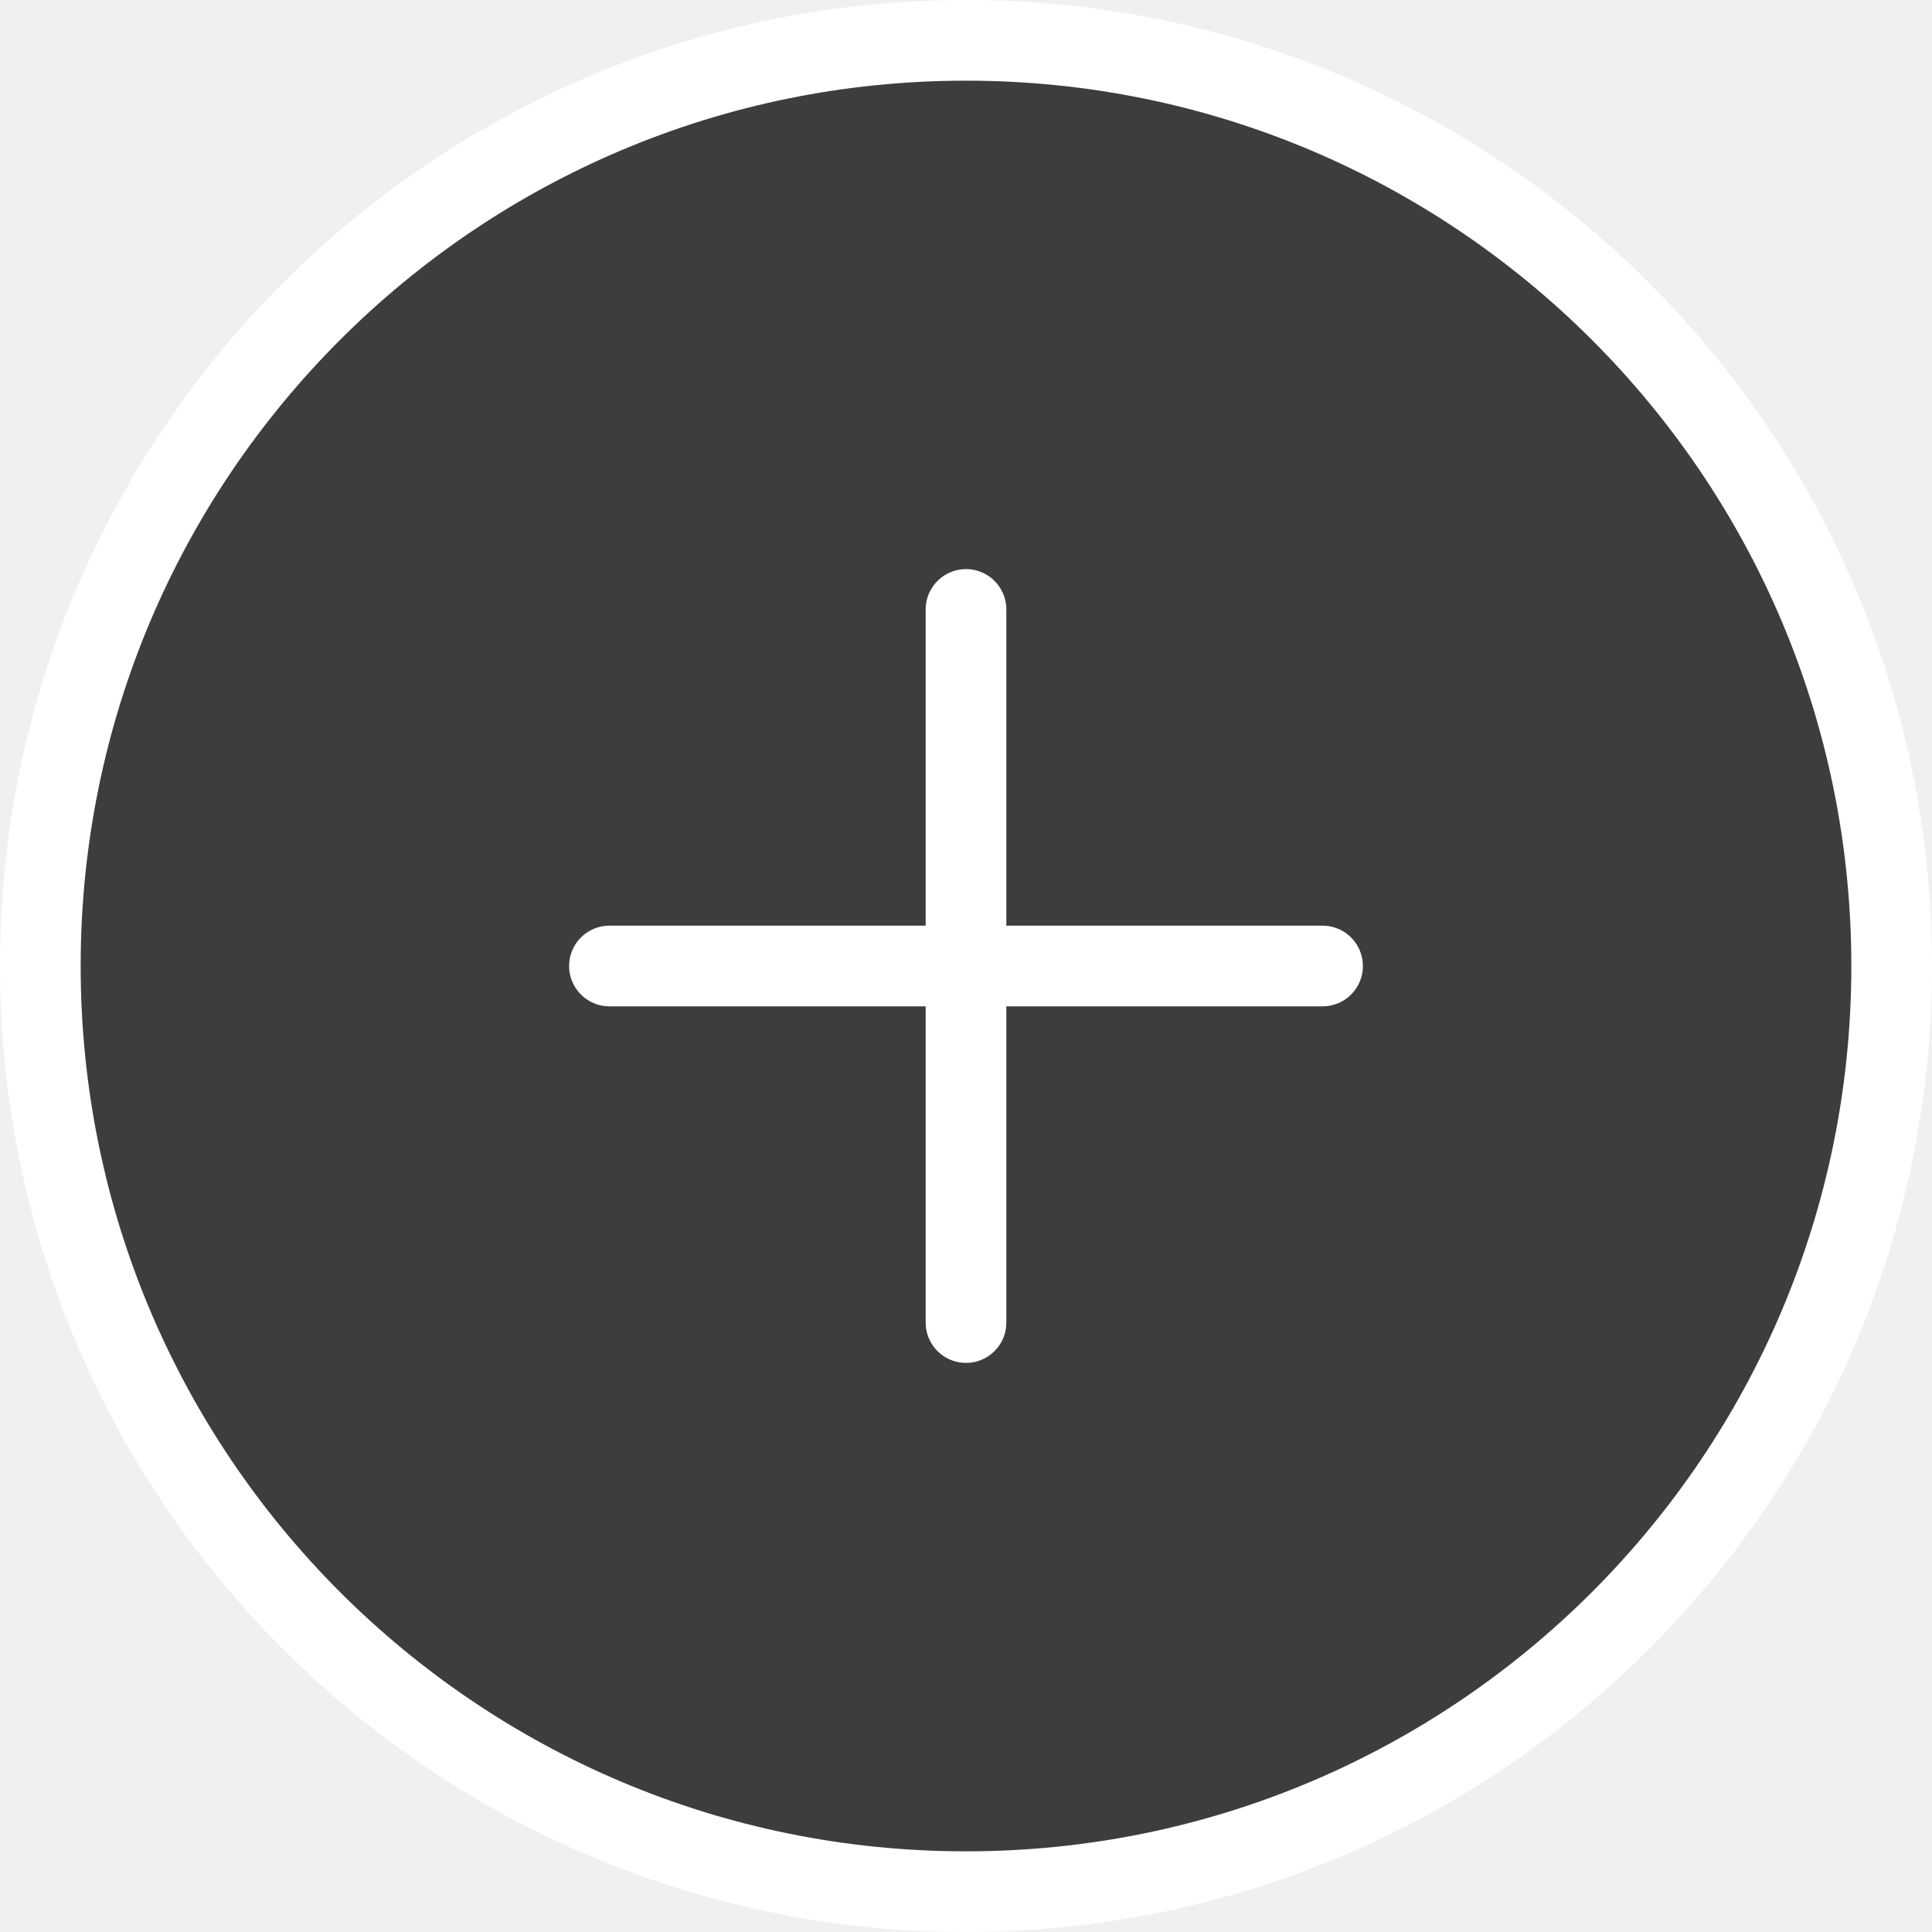
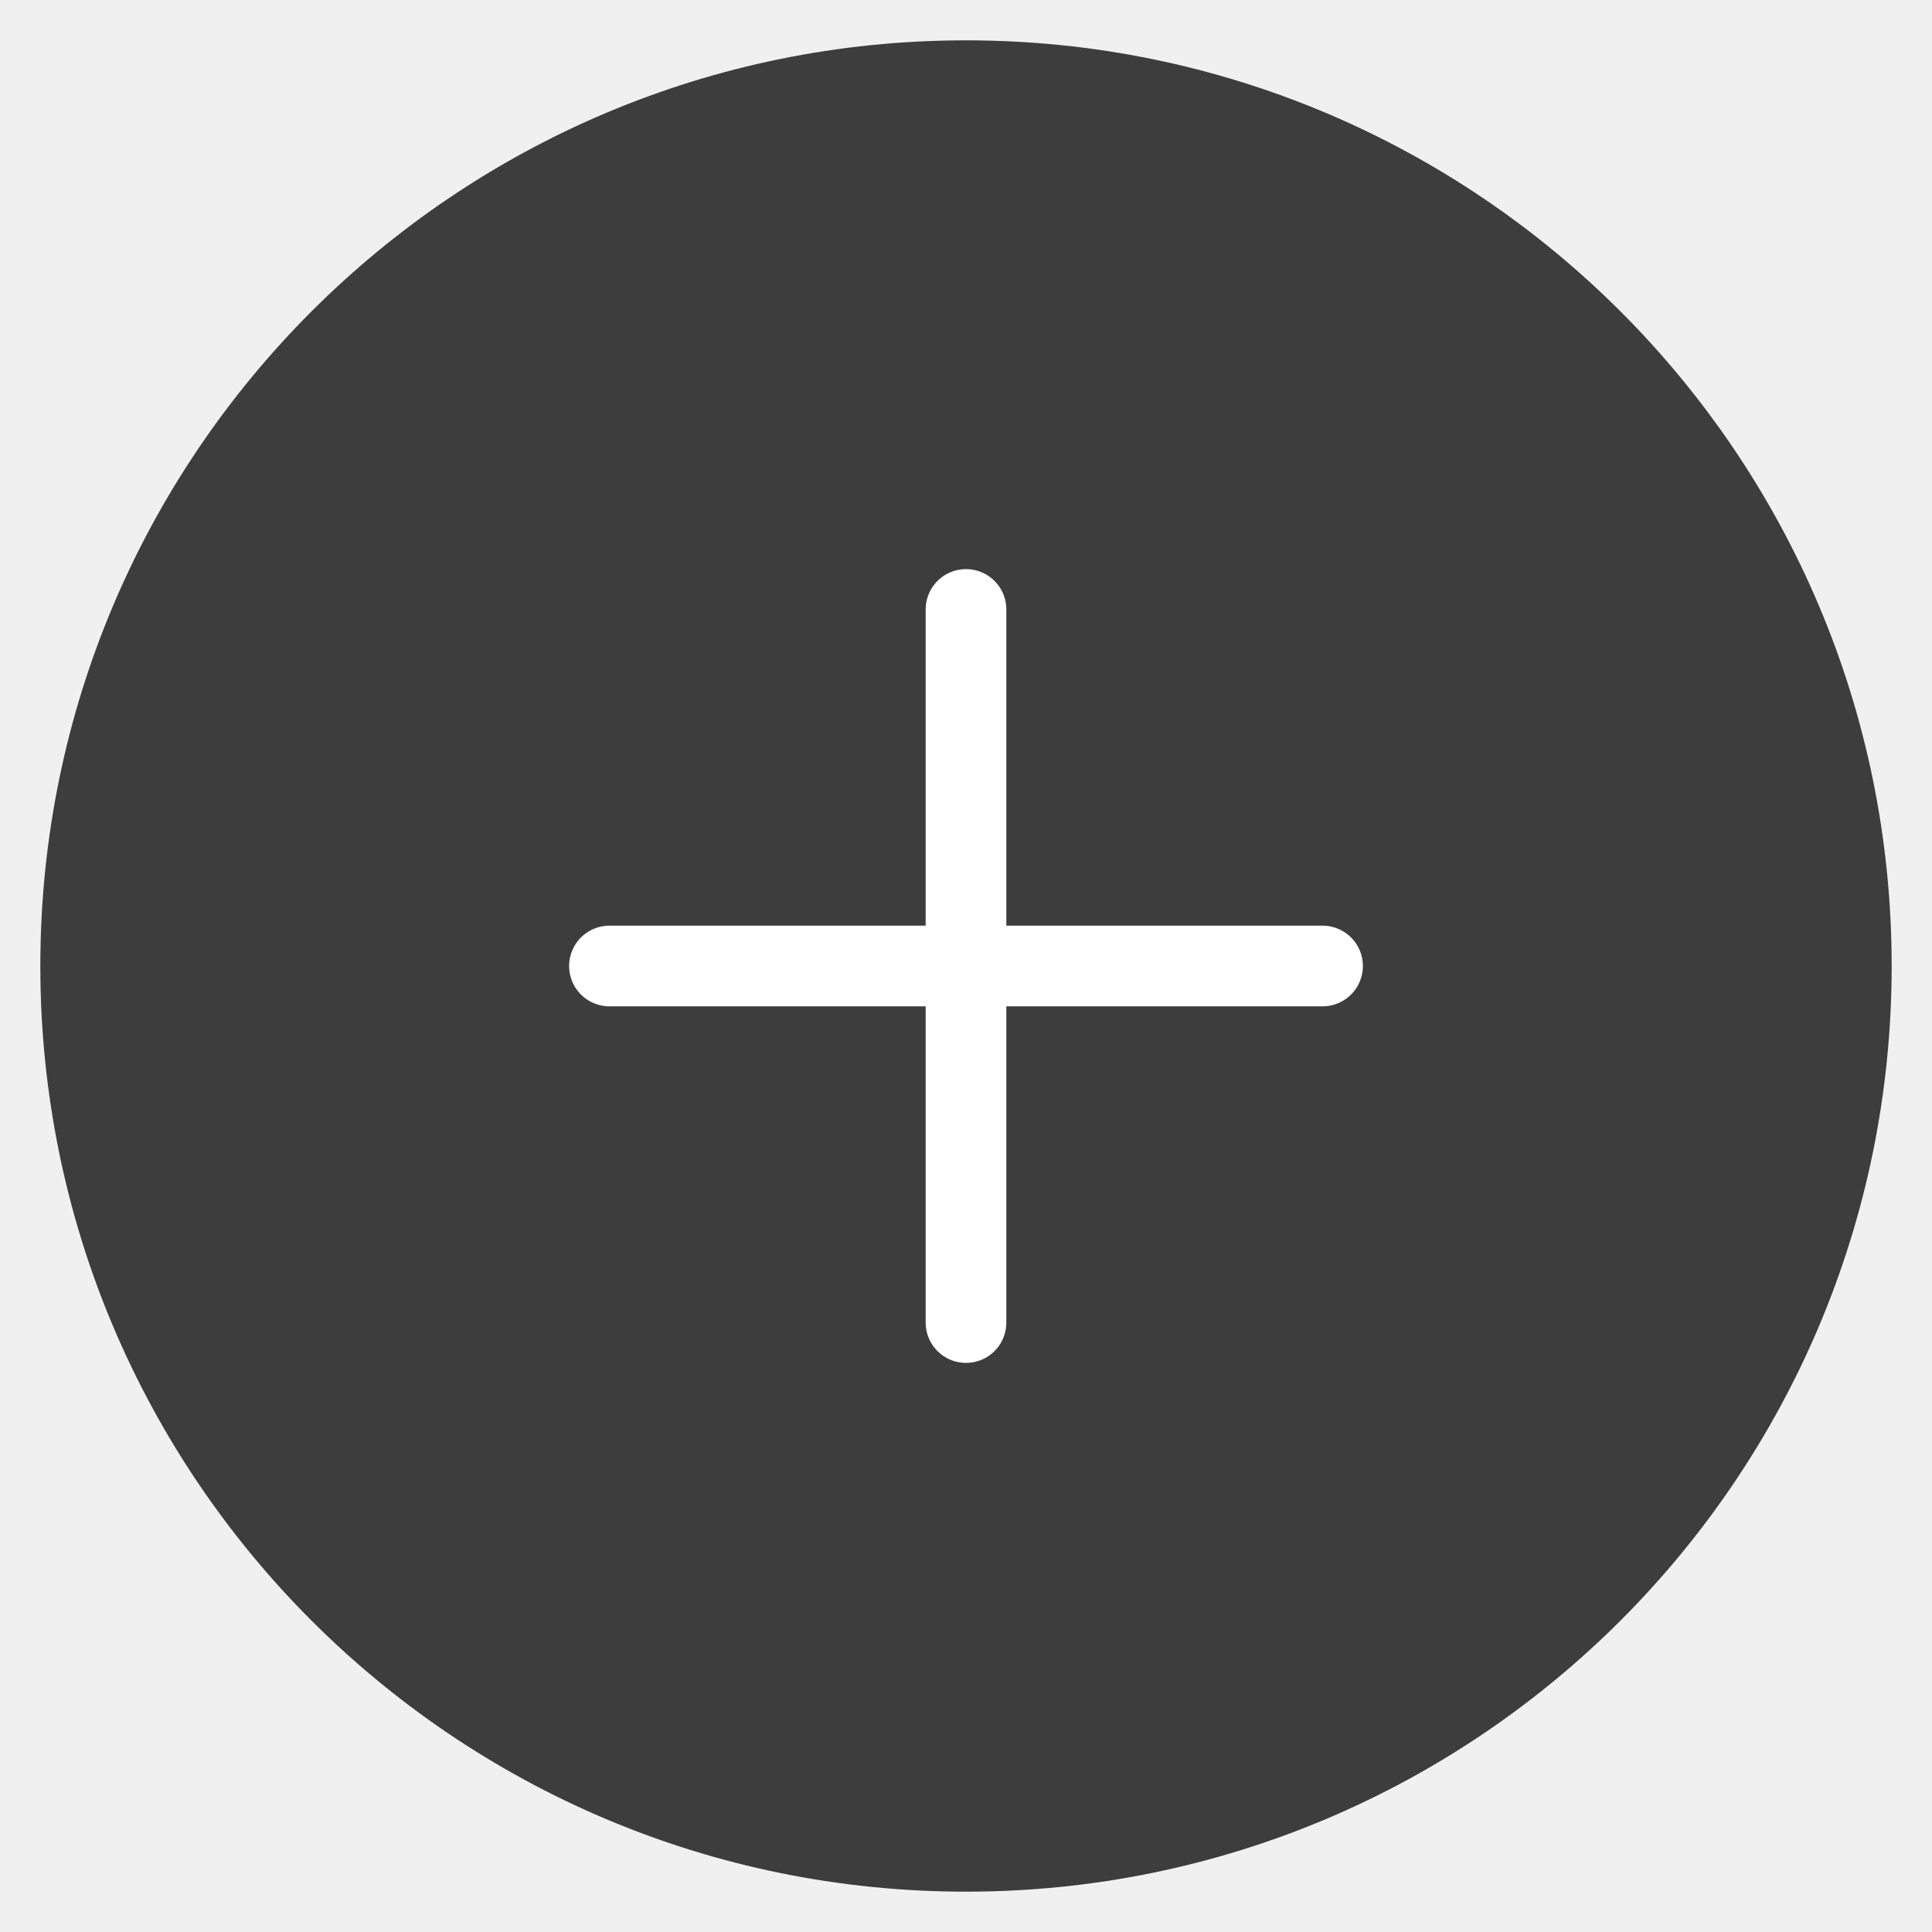
<svg xmlns="http://www.w3.org/2000/svg" version="1.1" id="Layer_1" x="0px" y="0px" viewBox="0 0 479 479" style="enable-background:new 0 0 479 479;" xml:space="preserve">
  <style type="text/css">
- 	.st0{fill:#3D3D3D;stroke:#FFFFFF;stroke-width:20;stroke-linecap:round;stroke-miterlimit:10;}
+ 	.st0{fill:#3D3D3D;}
+ 	.st1{fill:none;stroke:#FFFFFF;stroke-width:20;stroke-linecap:round;stroke-miterlimit:10;}
</style>
  <g>
    <circle class="st0" cx="239.5" cy="239.5" r="229.5" />
    <g>
-       <line class="st0" x1="239.5" y1="151.1" x2="239.5" y2="327.9" />
-       <line class="st0" x1="327.9" y1="239.5" x2="151.1" y2="239.5" />
+       <line class="st1" x1="239.5" y1="151.1" x2="239.5" y2="327.9" />
+       <line class="st1" x1="327.9" y1="239.5" x2="151.1" y2="239.5" />
    </g>
  </g>
</svg>
